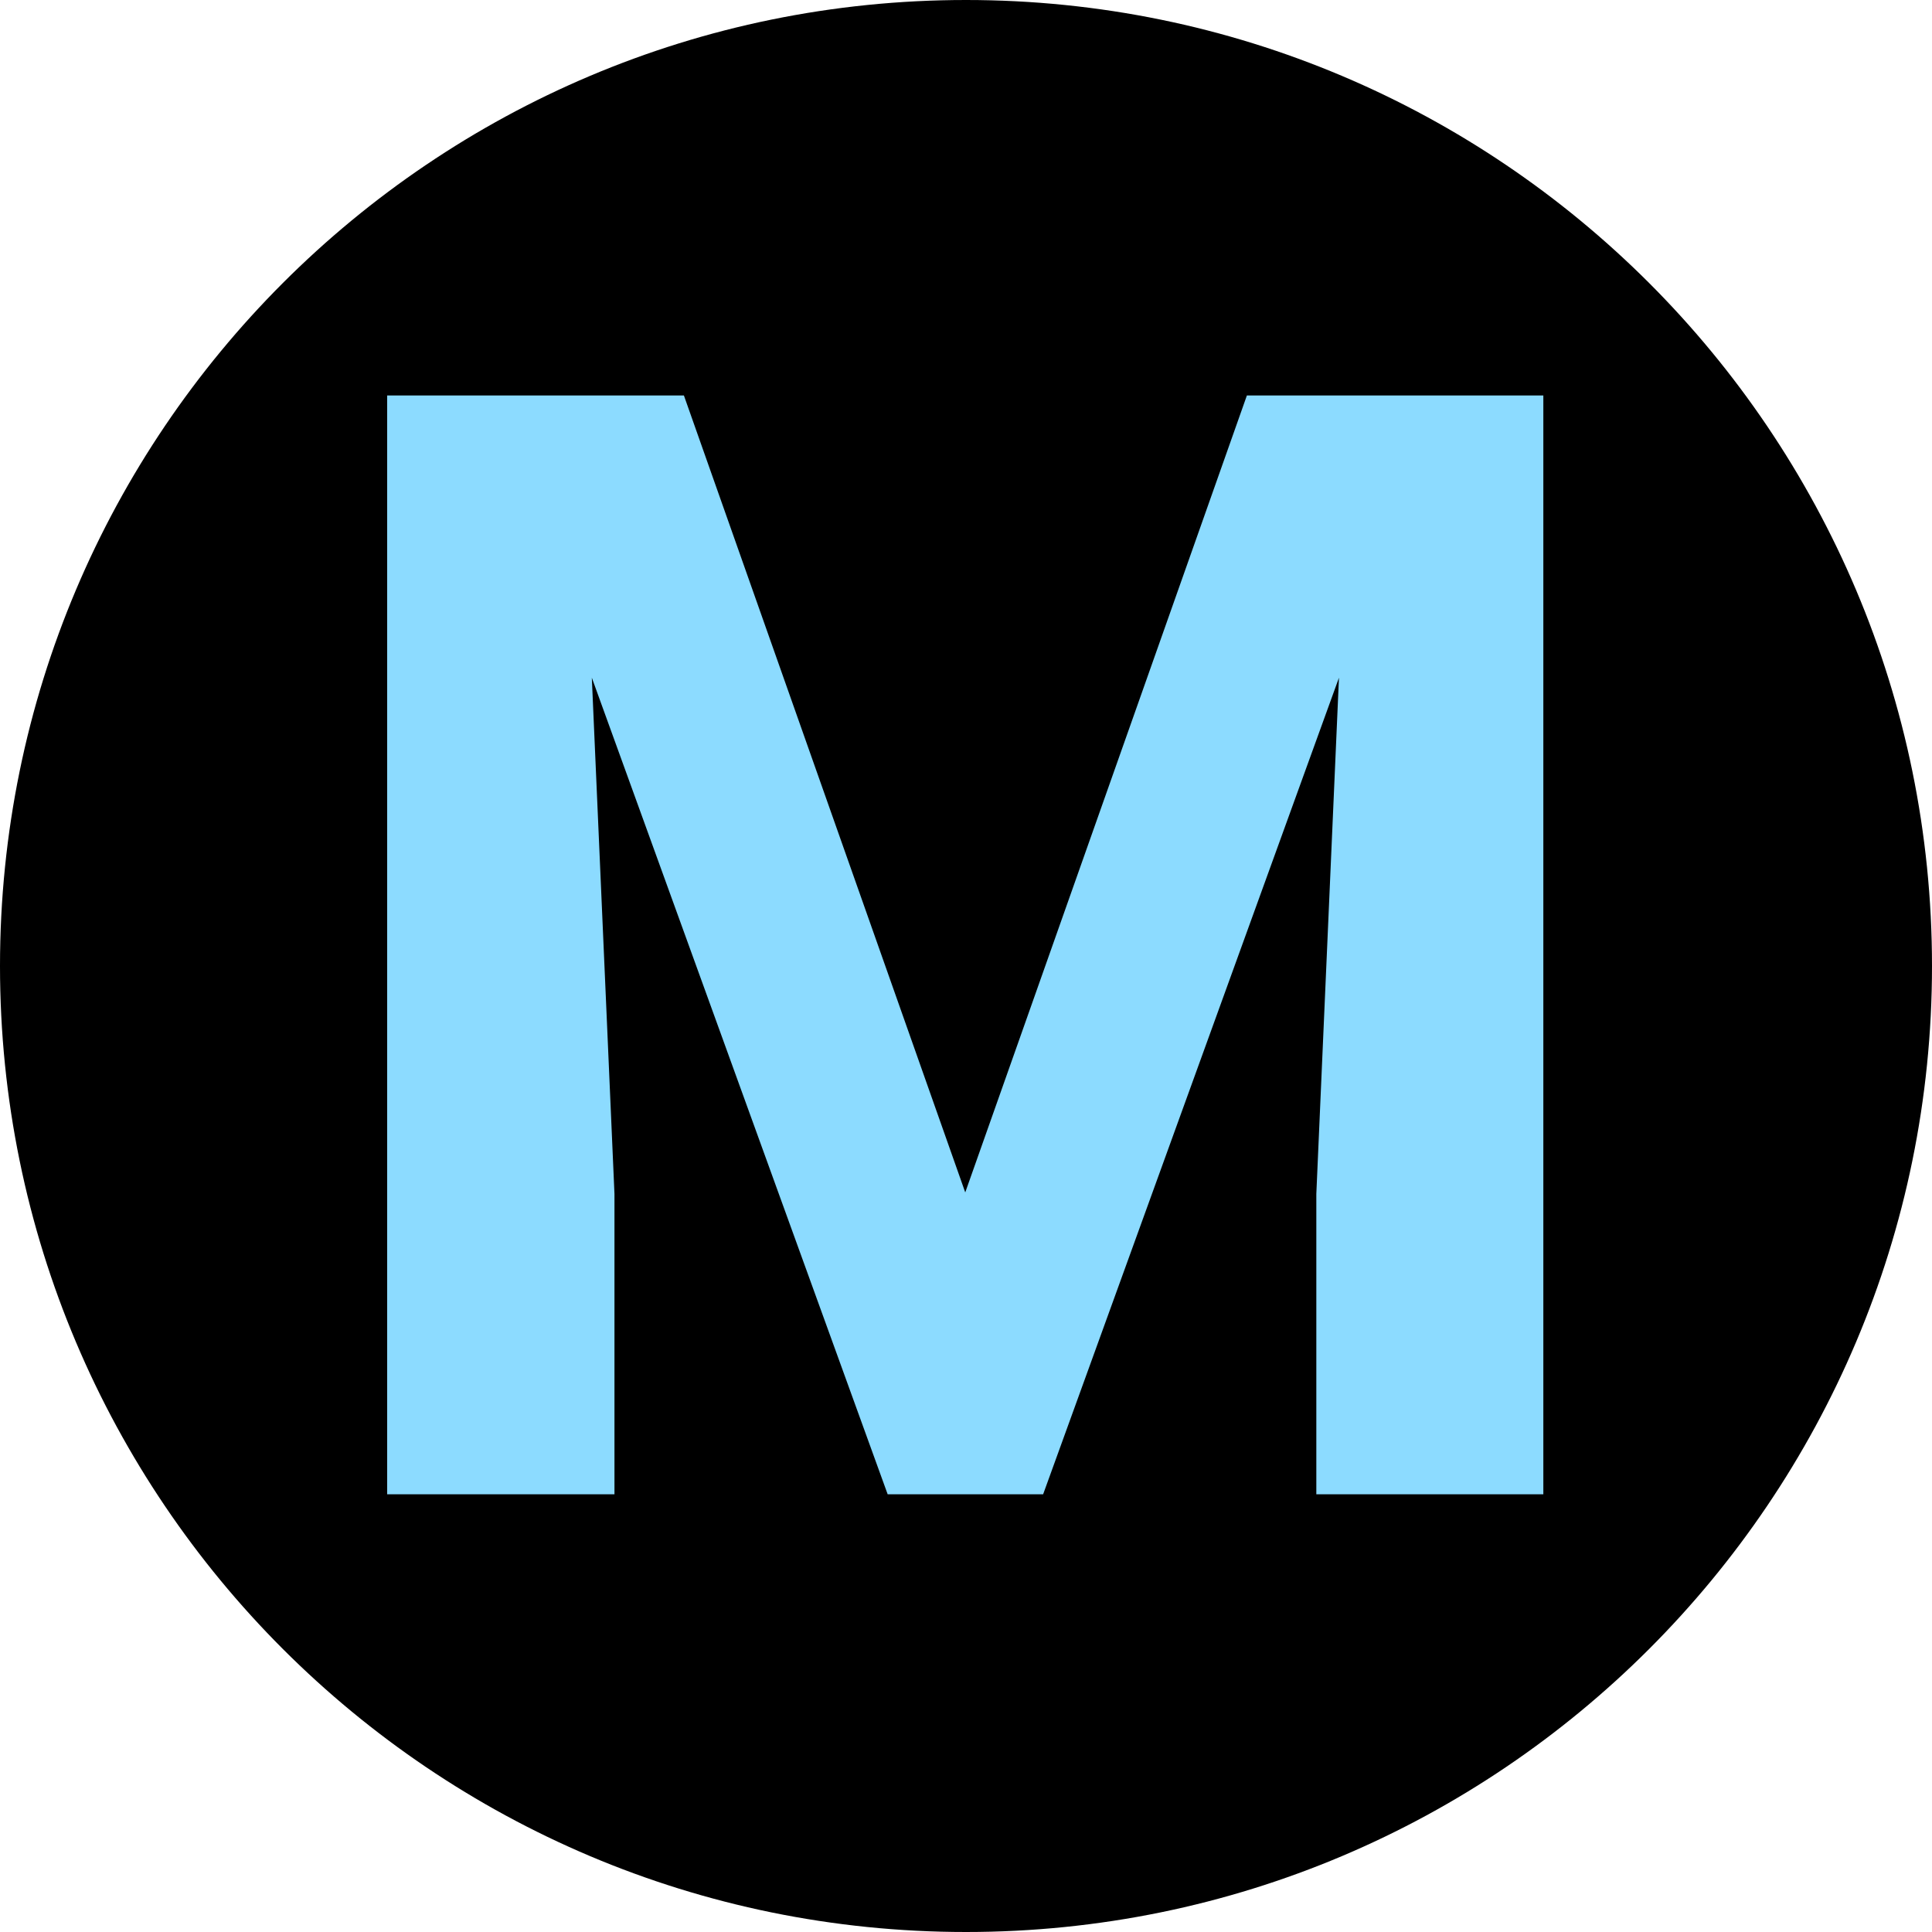
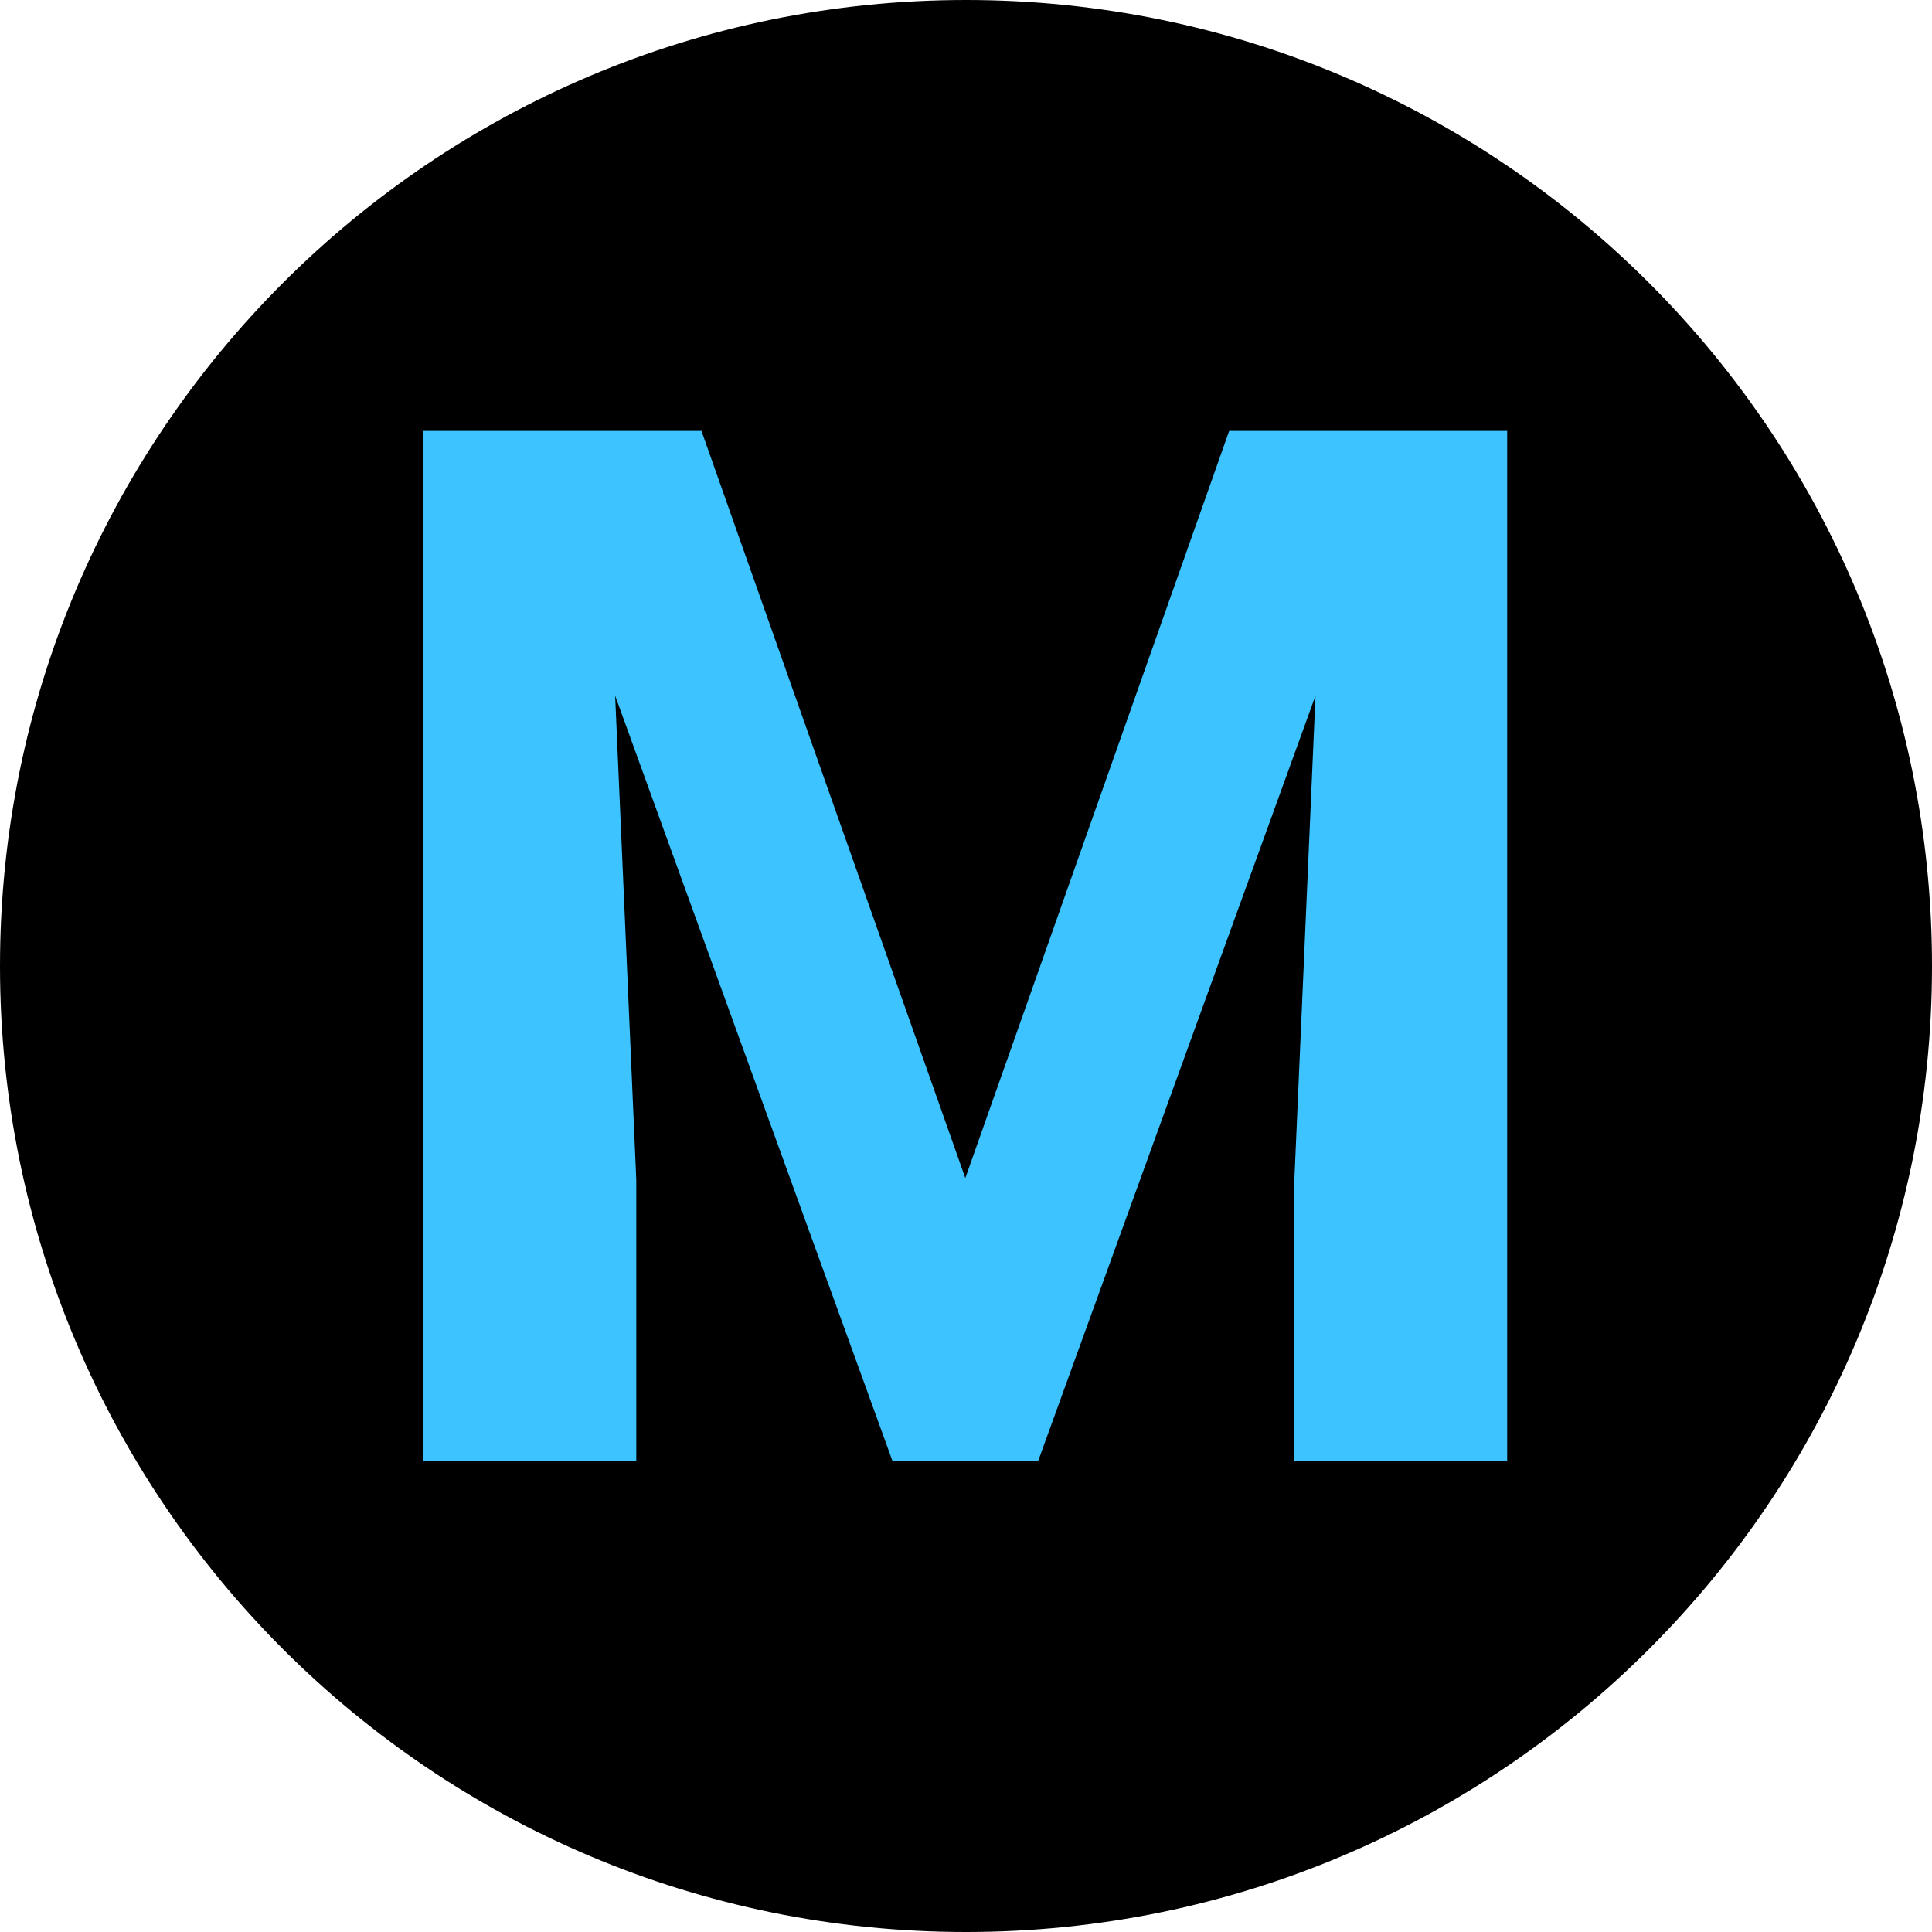
<svg xmlns="http://www.w3.org/2000/svg" viewBox="0 0 100 100" width="200" height="200" role="img" aria-label="Logo MCenter">
  <circle cx="50" cy="50" r="50" fill="#000" />
-   <text x="50%" y="50%" text-anchor="middle" dominant-baseline="central" font-family="-apple-system, BlinkMacSystemFont, Segoe UI, Roboto, Oxygen, Ubuntu, Cantarell, Fira Sans, Droid Sans, Helvetica Neue, sans-serif" font-size="80" font-weight="700" fill="#8CDBFF">
+   <text x="50%" y="50%" text-anchor="middle" dominant-baseline="central" font-family="-apple-system, BlinkMacSystemFont, Segoe UI, Roboto, Oxygen, Ubuntu, Cantarell, Fira Sans, Droid Sans, Helvetica Neue, sans-serif" font-size="75" font-weight="700" fill="#3DC3FF">
    M
  </text>
</svg>
